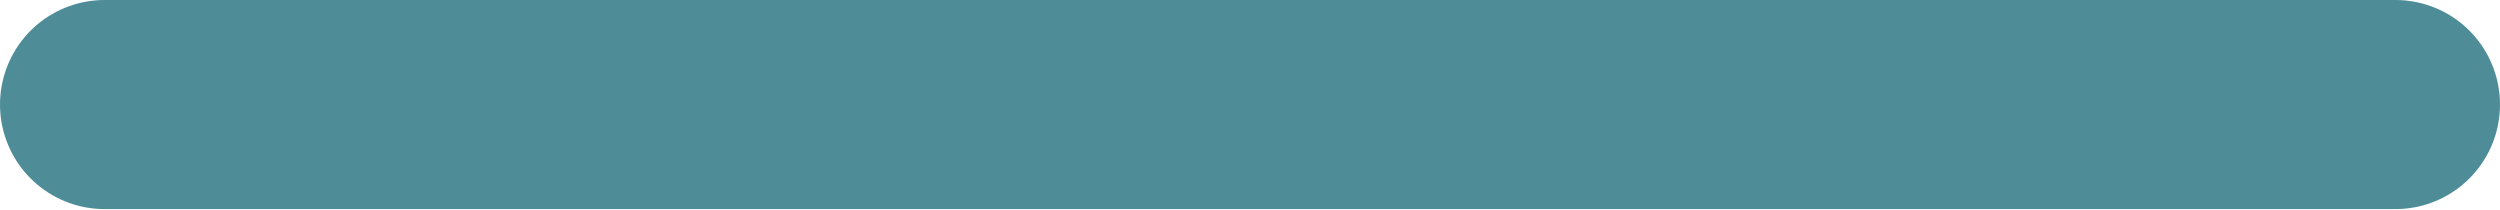
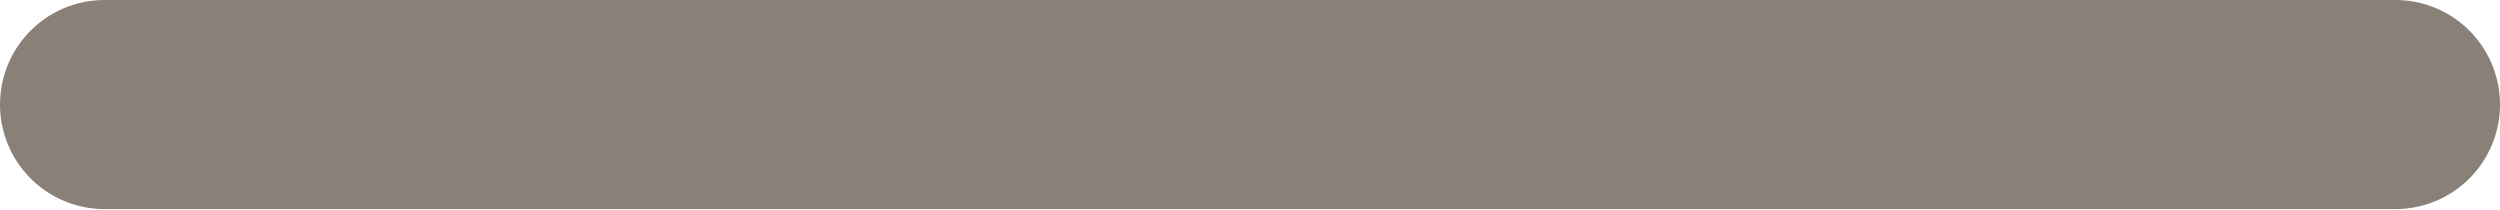
<svg xmlns="http://www.w3.org/2000/svg" preserveAspectRatio="none" overflow="visible" style="display: block;" width="17.935" height="1.5" viewBox="0 0 17.935 1.5" fill="none">
  <g id="elements">
-     <path id="Vector" d="M17.185 0.75H0.75" stroke-width="1.5" stroke-linecap="round" stroke-linejoin="round" stroke="#4E8D97" />
+     <path id="Vector" d="M17.185 0.75H0.75" stroke-width="1.5" stroke-linecap="round" stroke-linejoin="round" stroke="#898177" />
  </g>
</svg>
